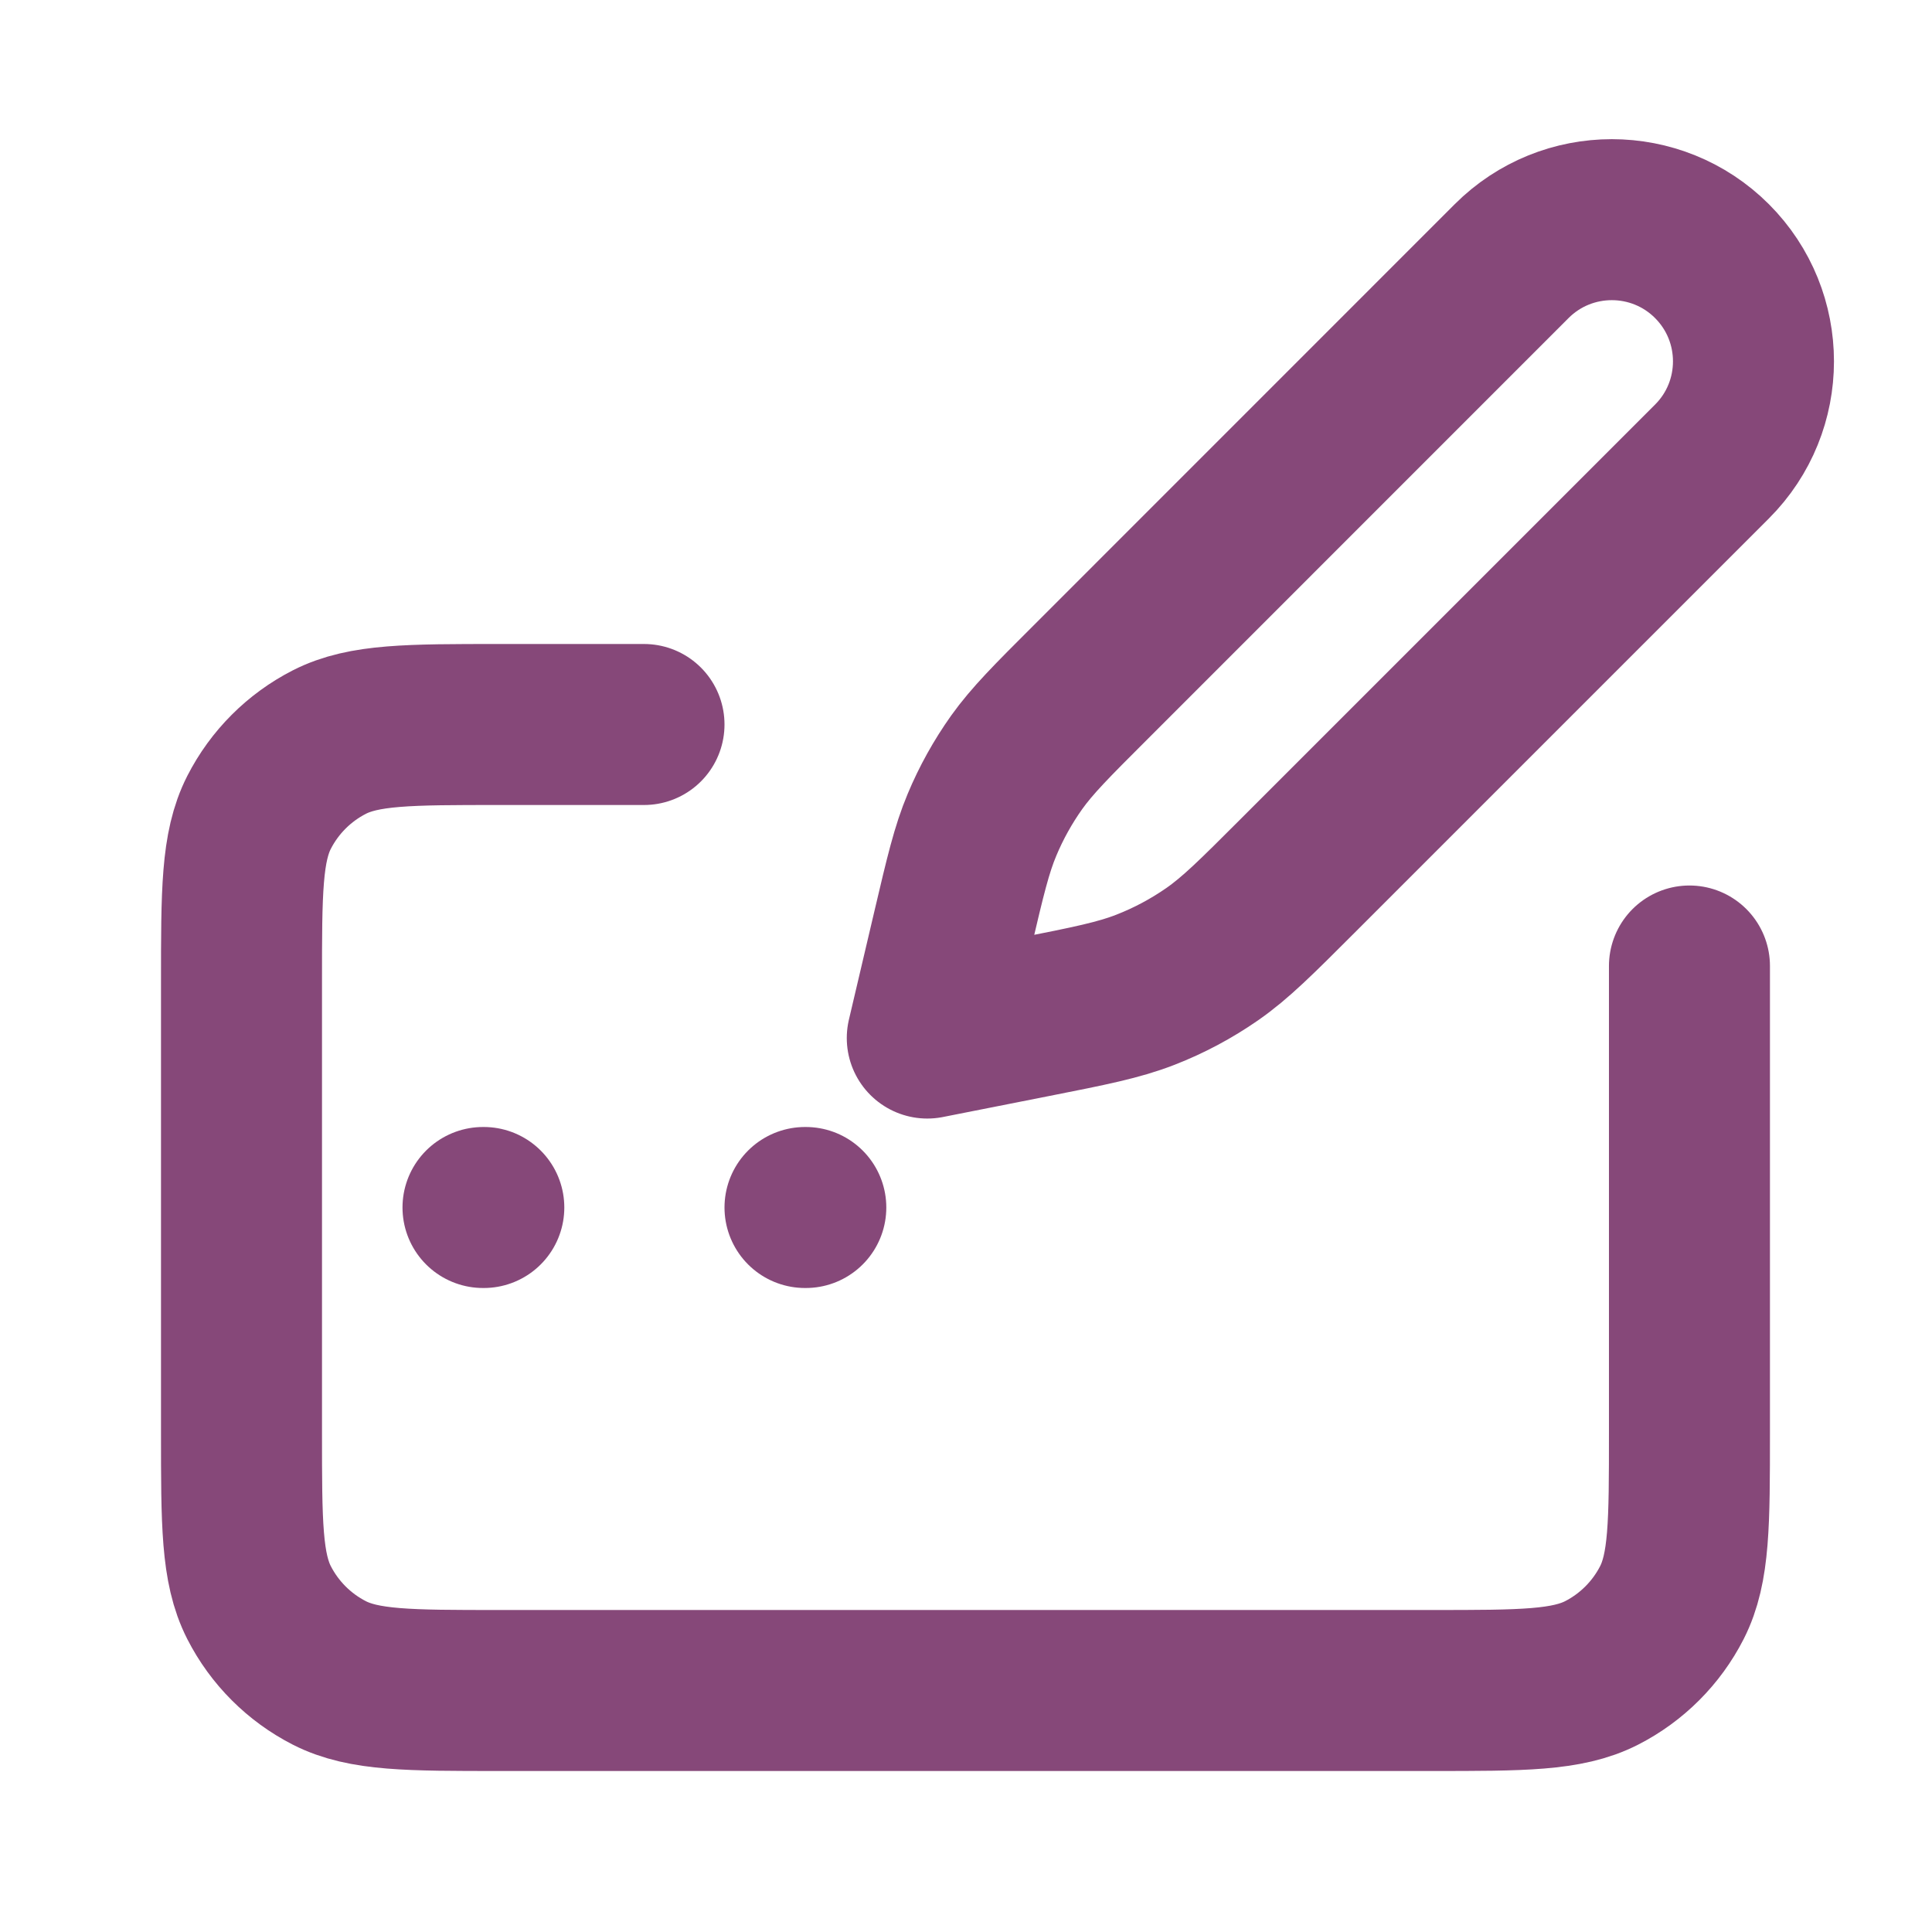
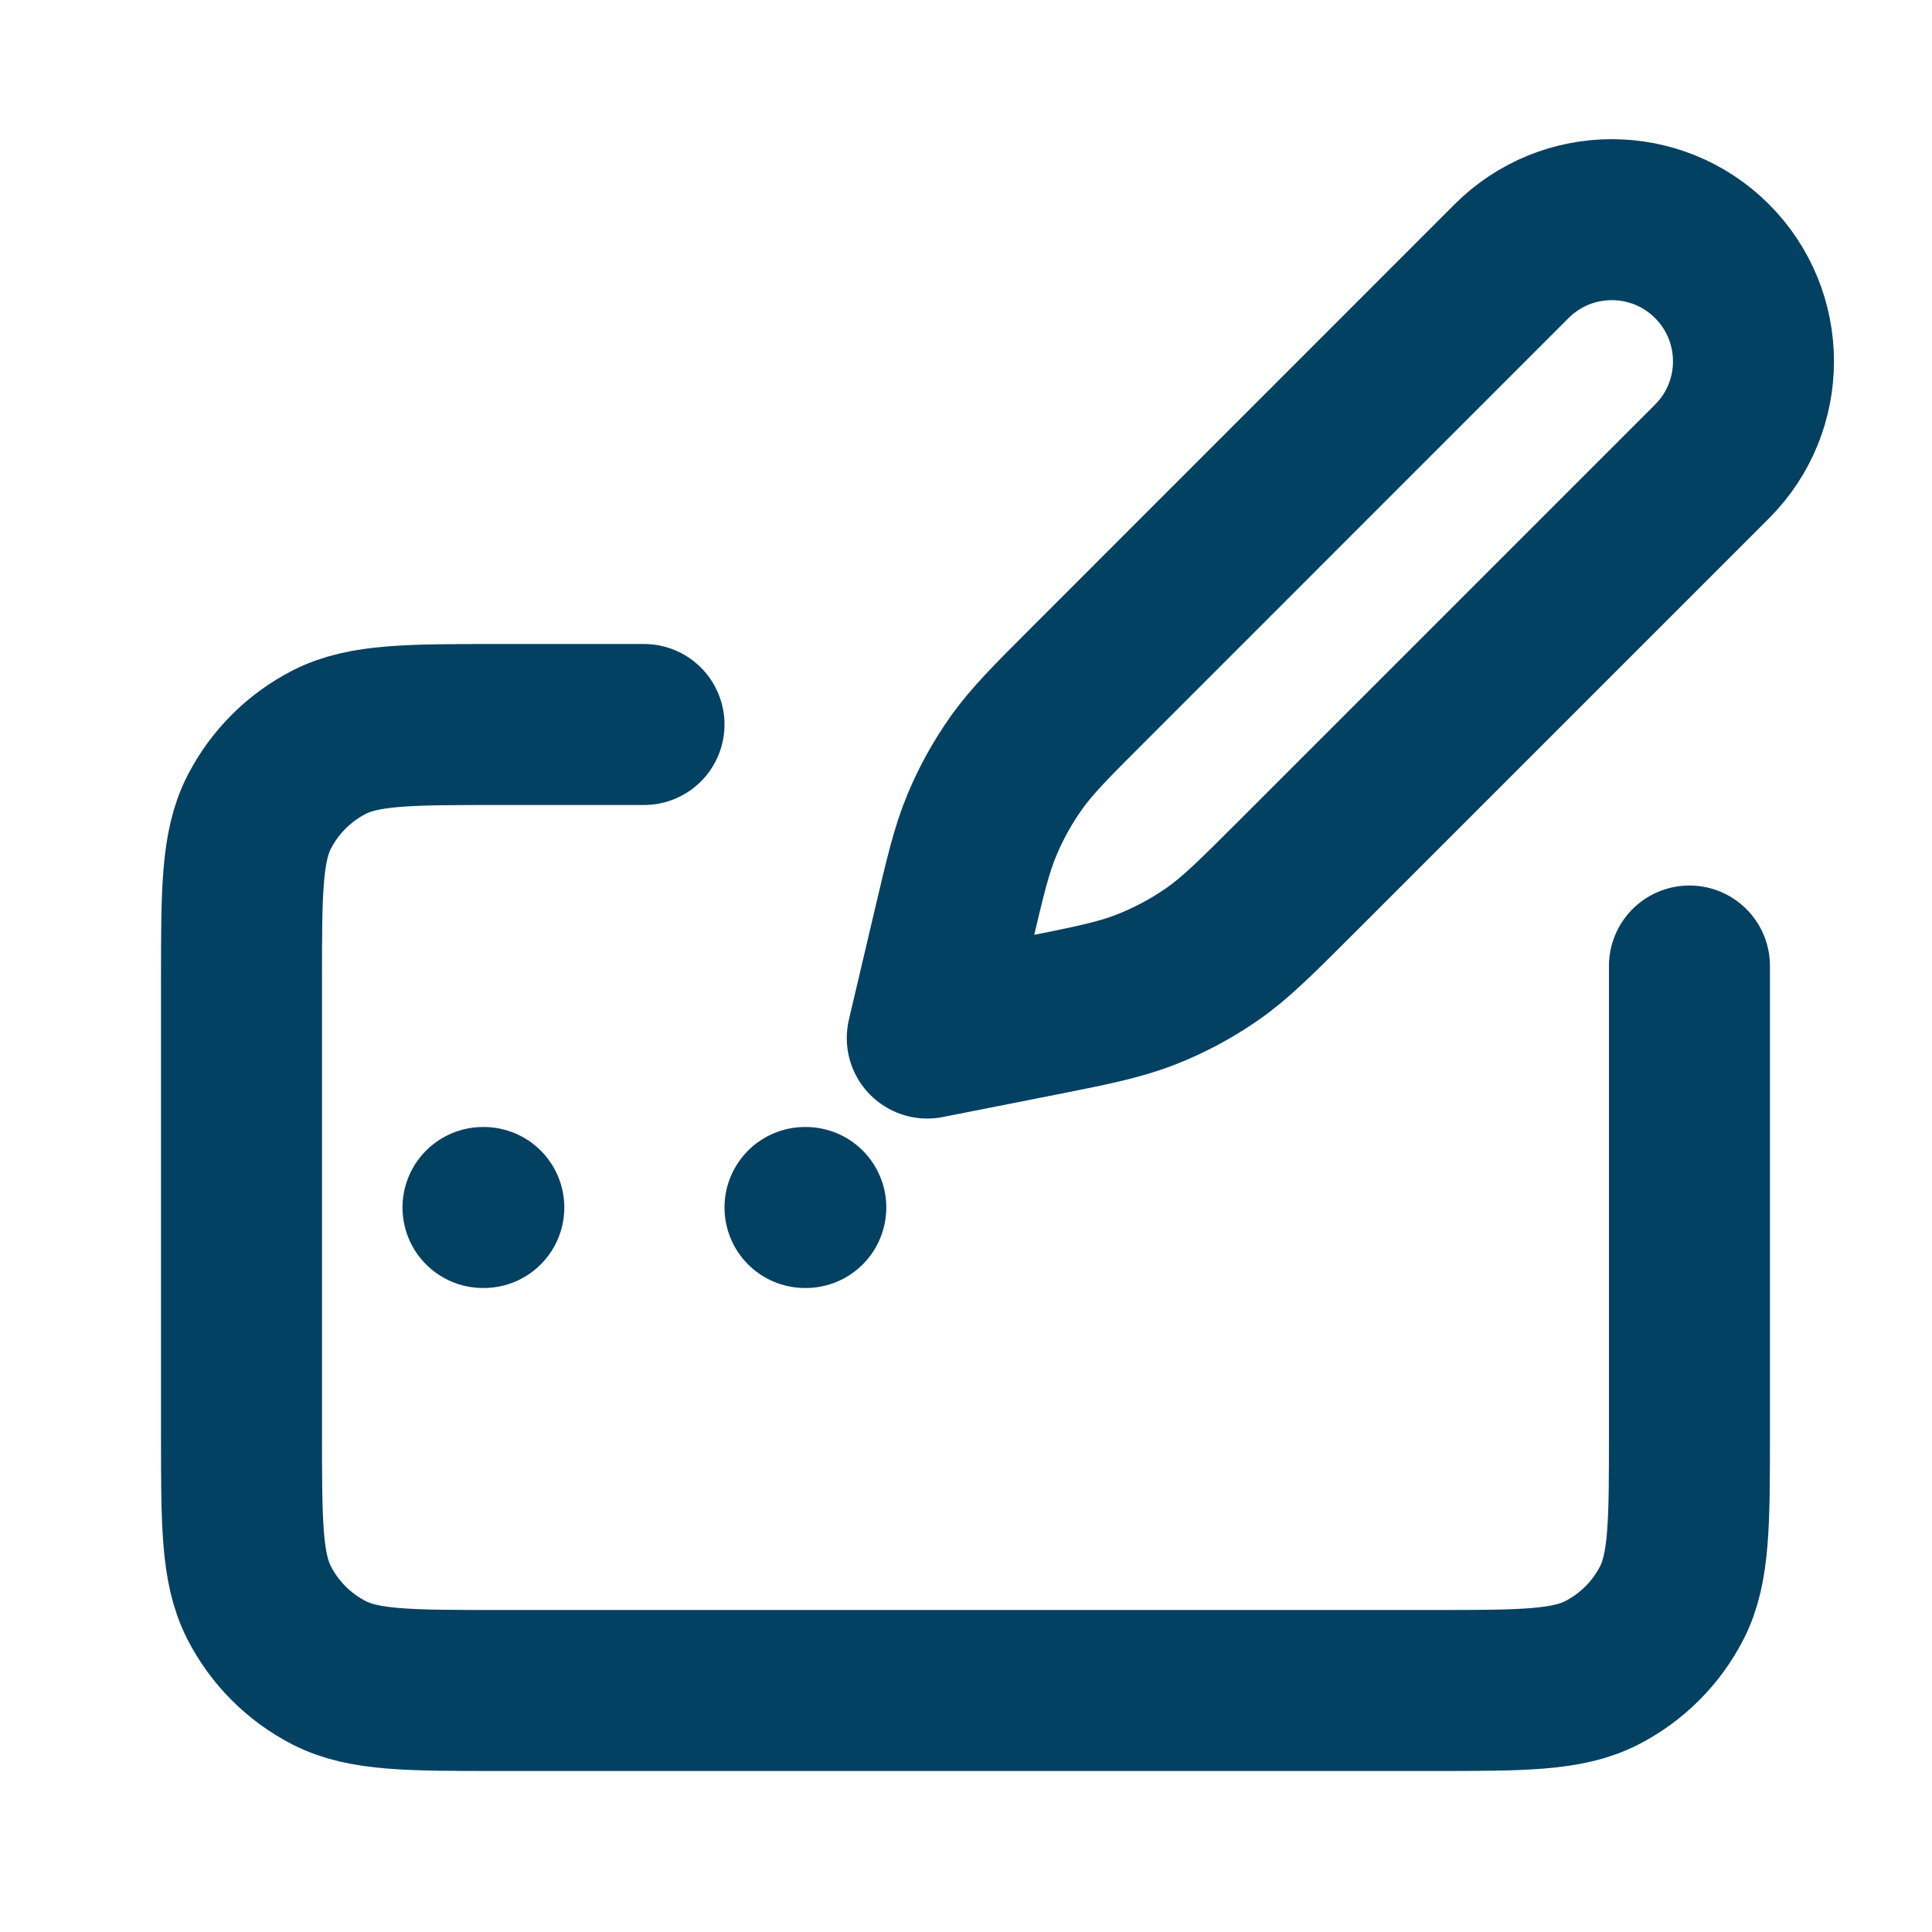
<svg xmlns="http://www.w3.org/2000/svg" width="24px" height="24px" viewBox="0 0 24 24" fill="none">
-   <path d="M8 9H6.2C5.08 9 4.52 9 4.092 9.218C3.716 9.41 3.41 9.716 3.218 10.092C3 10.52 3 11.08 3 12.2V17.8C3 18.92 3 19.48 3.218 19.908C3.41 20.284 3.716 20.59 4.092 20.782C4.52 21 5.08 21 6.2 21H17.787C18.907 21 19.467 21 19.895 20.782C20.271 20.59 20.577 20.284 20.769 19.908C20.987 19.48 20.987 18.92 20.987 17.8V12M6 15H6.01M10 15H10.01M11.519 12.895L12.834 12.635C13.543 12.495 13.898 12.424 14.229 12.295C14.522 12.181 14.801 12.032 15.06 11.852C15.351 11.649 15.607 11.393 16.118 10.882L21.267 5.733C21.954 5.046 21.954 3.932 21.267 3.244C20.58 2.557 19.465 2.557 18.778 3.244L13.542 8.481C13.062 8.96 12.823 9.2 12.629 9.471C12.458 9.712 12.313 9.972 12.199 10.245C12.07 10.552 11.992 10.882 11.837 11.542L11.519 12.895Z" stroke="#864879" stroke-width="2" stroke-linecap="round" stroke-linejoin="round" />
+   <path d="M8 9H6.2C5.08 9 4.52 9 4.092 9.218C3.716 9.41 3.41 9.716 3.218 10.092C3 10.52 3 11.08 3 12.2V17.8C3 18.92 3 19.48 3.218 19.908C3.41 20.284 3.716 20.59 4.092 20.782C4.52 21 5.08 21 6.2 21H17.787C18.907 21 19.467 21 19.895 20.782C20.271 20.59 20.577 20.284 20.769 19.908C20.987 19.48 20.987 18.92 20.987 17.8V12M6 15H6.01M10 15H10.01M11.519 12.895L12.834 12.635C13.543 12.495 13.898 12.424 14.229 12.295C14.522 12.181 14.801 12.032 15.06 11.852C15.351 11.649 15.607 11.393 16.118 10.882L21.267 5.733C21.954 5.046 21.954 3.932 21.267 3.244C20.58 2.557 19.465 2.557 18.778 3.244L13.542 8.481C13.062 8.96 12.823 9.2 12.629 9.471C12.458 9.712 12.313 9.972 12.199 10.245C12.07 10.552 11.992 10.882 11.837 11.542L11.519 12.895Z" stroke="#034163" stroke-width="2" stroke-linecap="round" stroke-linejoin="round" />
</svg>
